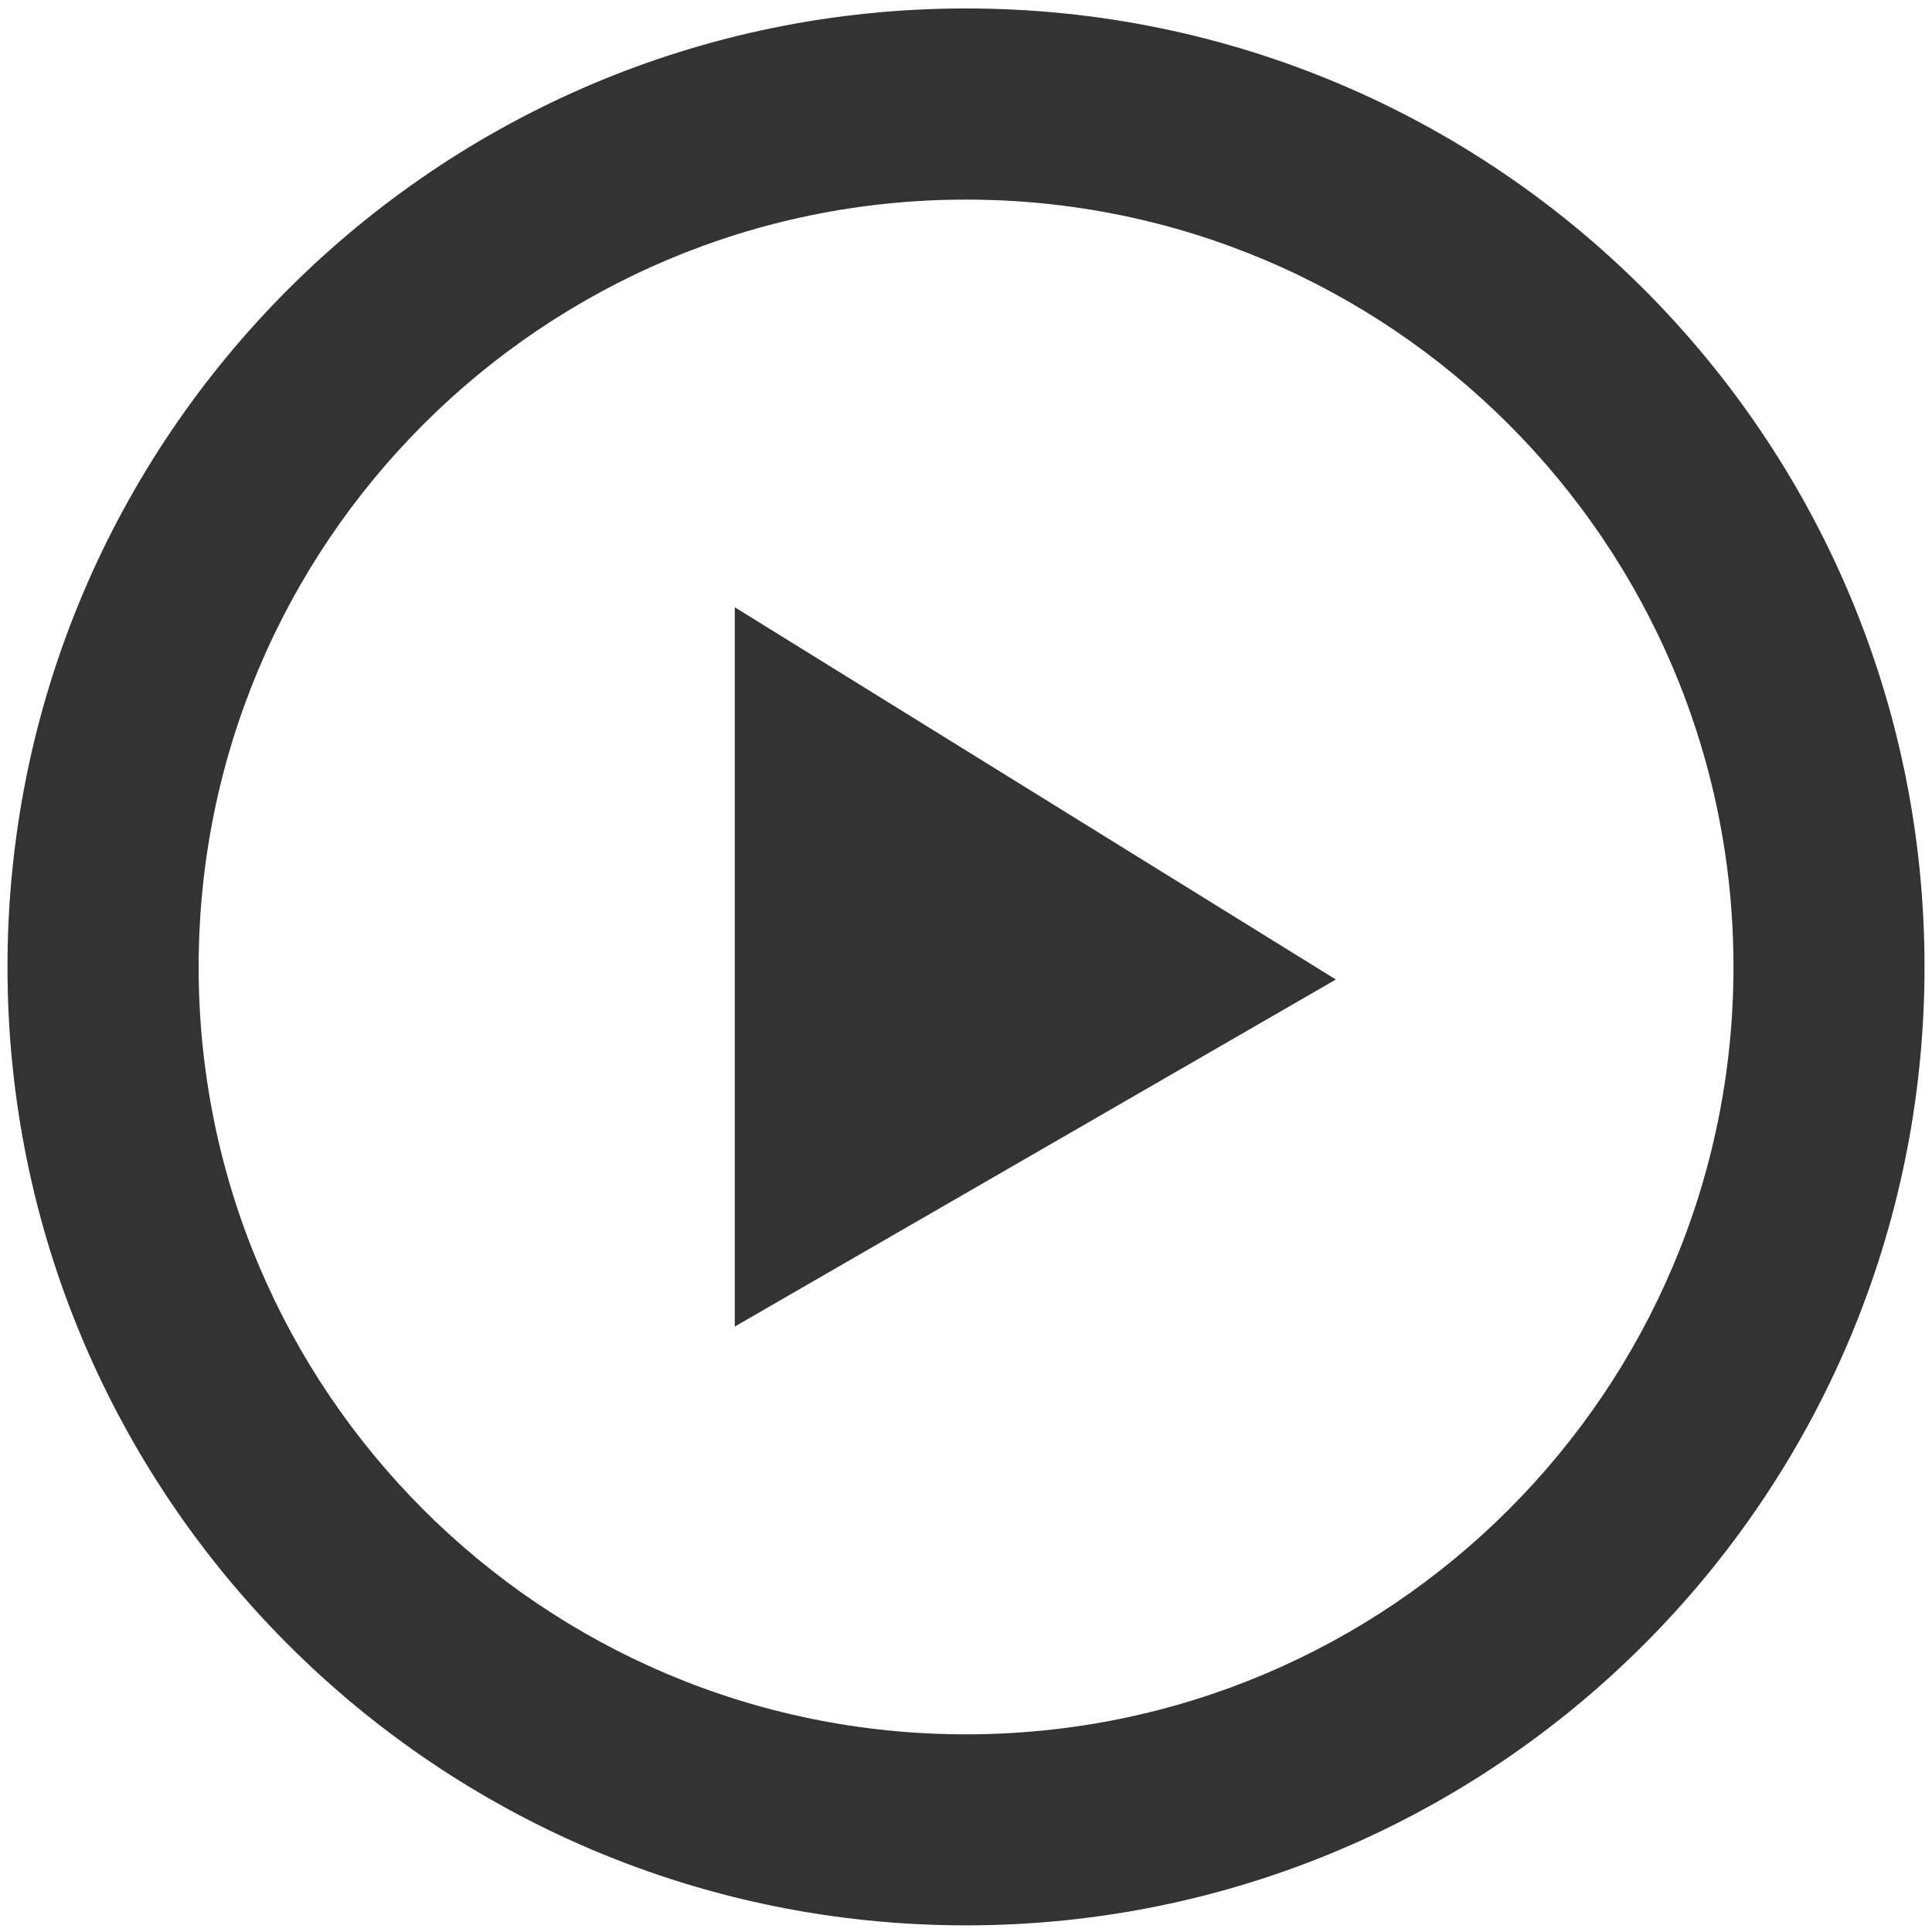
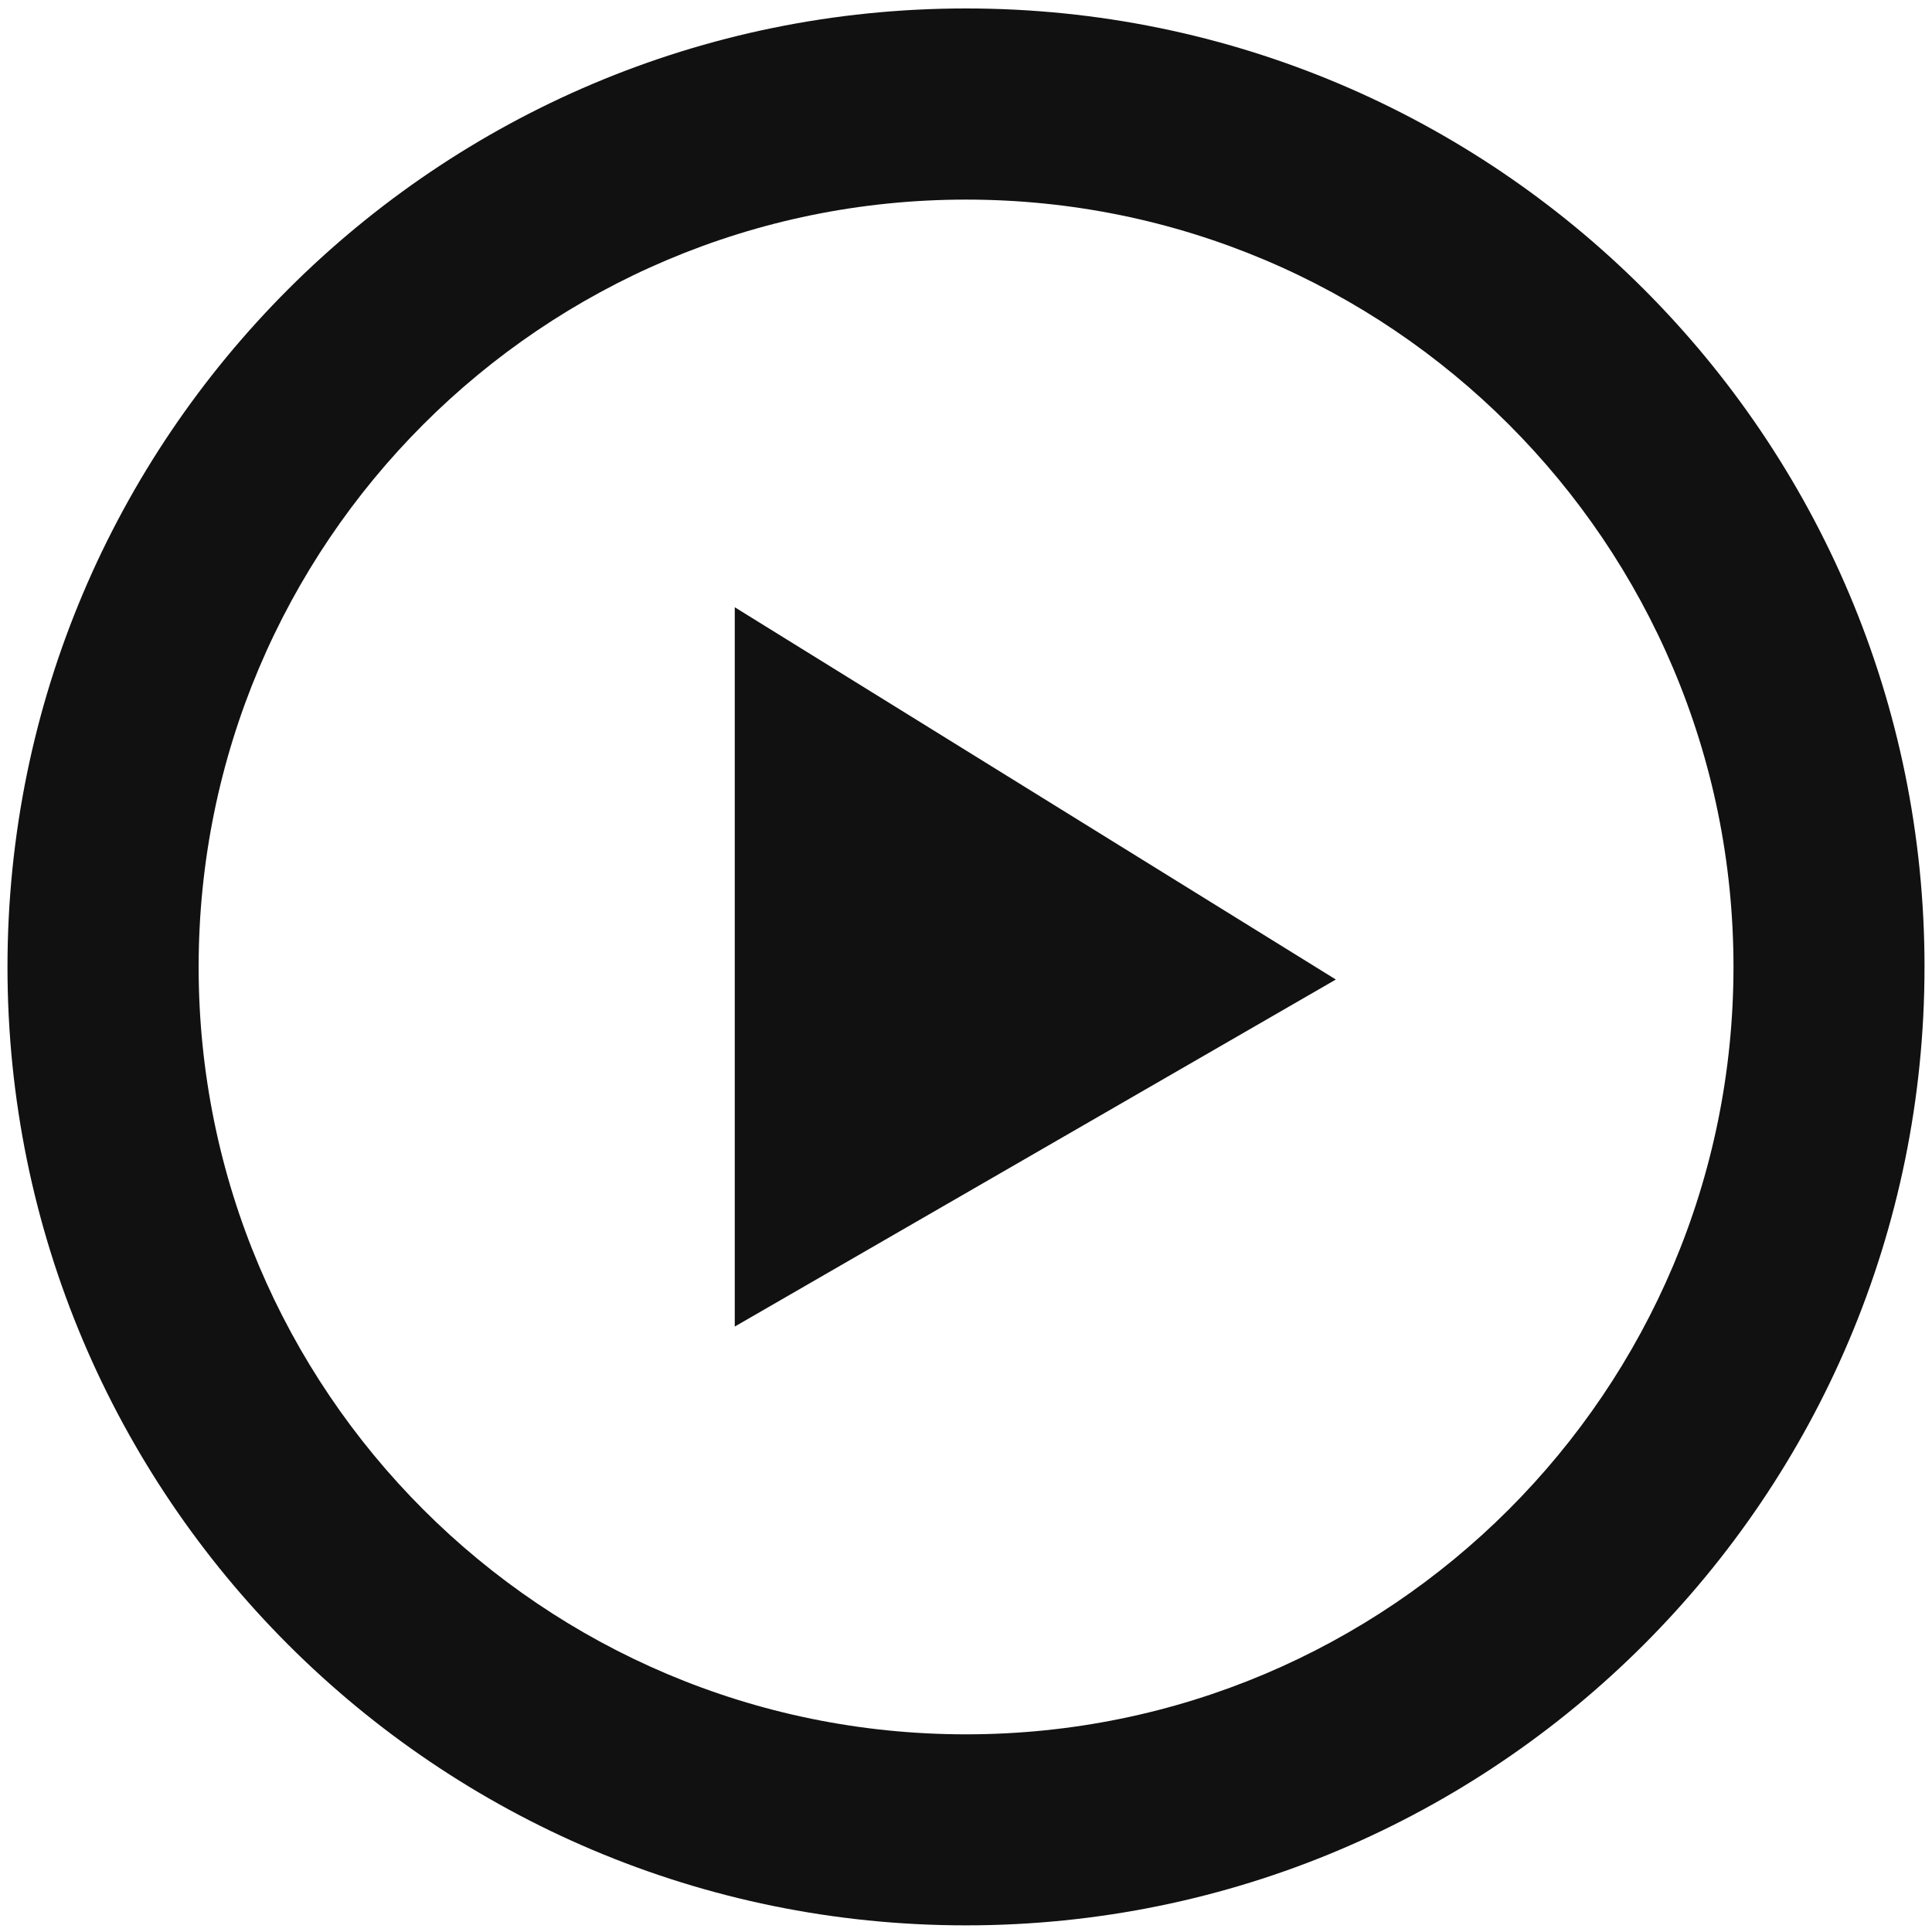
<svg xmlns="http://www.w3.org/2000/svg" class="icon" width="200px" height="200.00px" viewBox="0 0 1024 1024" version="1.1">
-   <path fill="#333333" d="M389.44 703.104 708.032 519.168 389.44 321.856ZM512 4.48c-280.576 0-508.032 227.456-508.032 508.032S231.36 1020.48 512 1020.48s508.032-227.456 508.032-508.032S792.576 4.48 512 4.48zM512 919.232c-224.704 0-406.72-182.08-406.72-406.72 0-224.64 182.08-406.72 406.72-406.72 224.64 0 406.784 182.08 406.784 406.72C918.72 737.216 736.64 919.232 512 919.232z" />
+   <path fill="#111111" d="M389.44 703.104 708.032 519.168 389.44 321.856ZM512 4.48c-280.576 0-508.032 227.456-508.032 508.032S231.36 1020.48 512 1020.48s508.032-227.456 508.032-508.032S792.576 4.48 512 4.48zM512 919.232c-224.704 0-406.72-182.08-406.72-406.72 0-224.64 182.08-406.72 406.72-406.72 224.64 0 406.784 182.08 406.784 406.72C918.72 737.216 736.64 919.232 512 919.232z" />
</svg>
